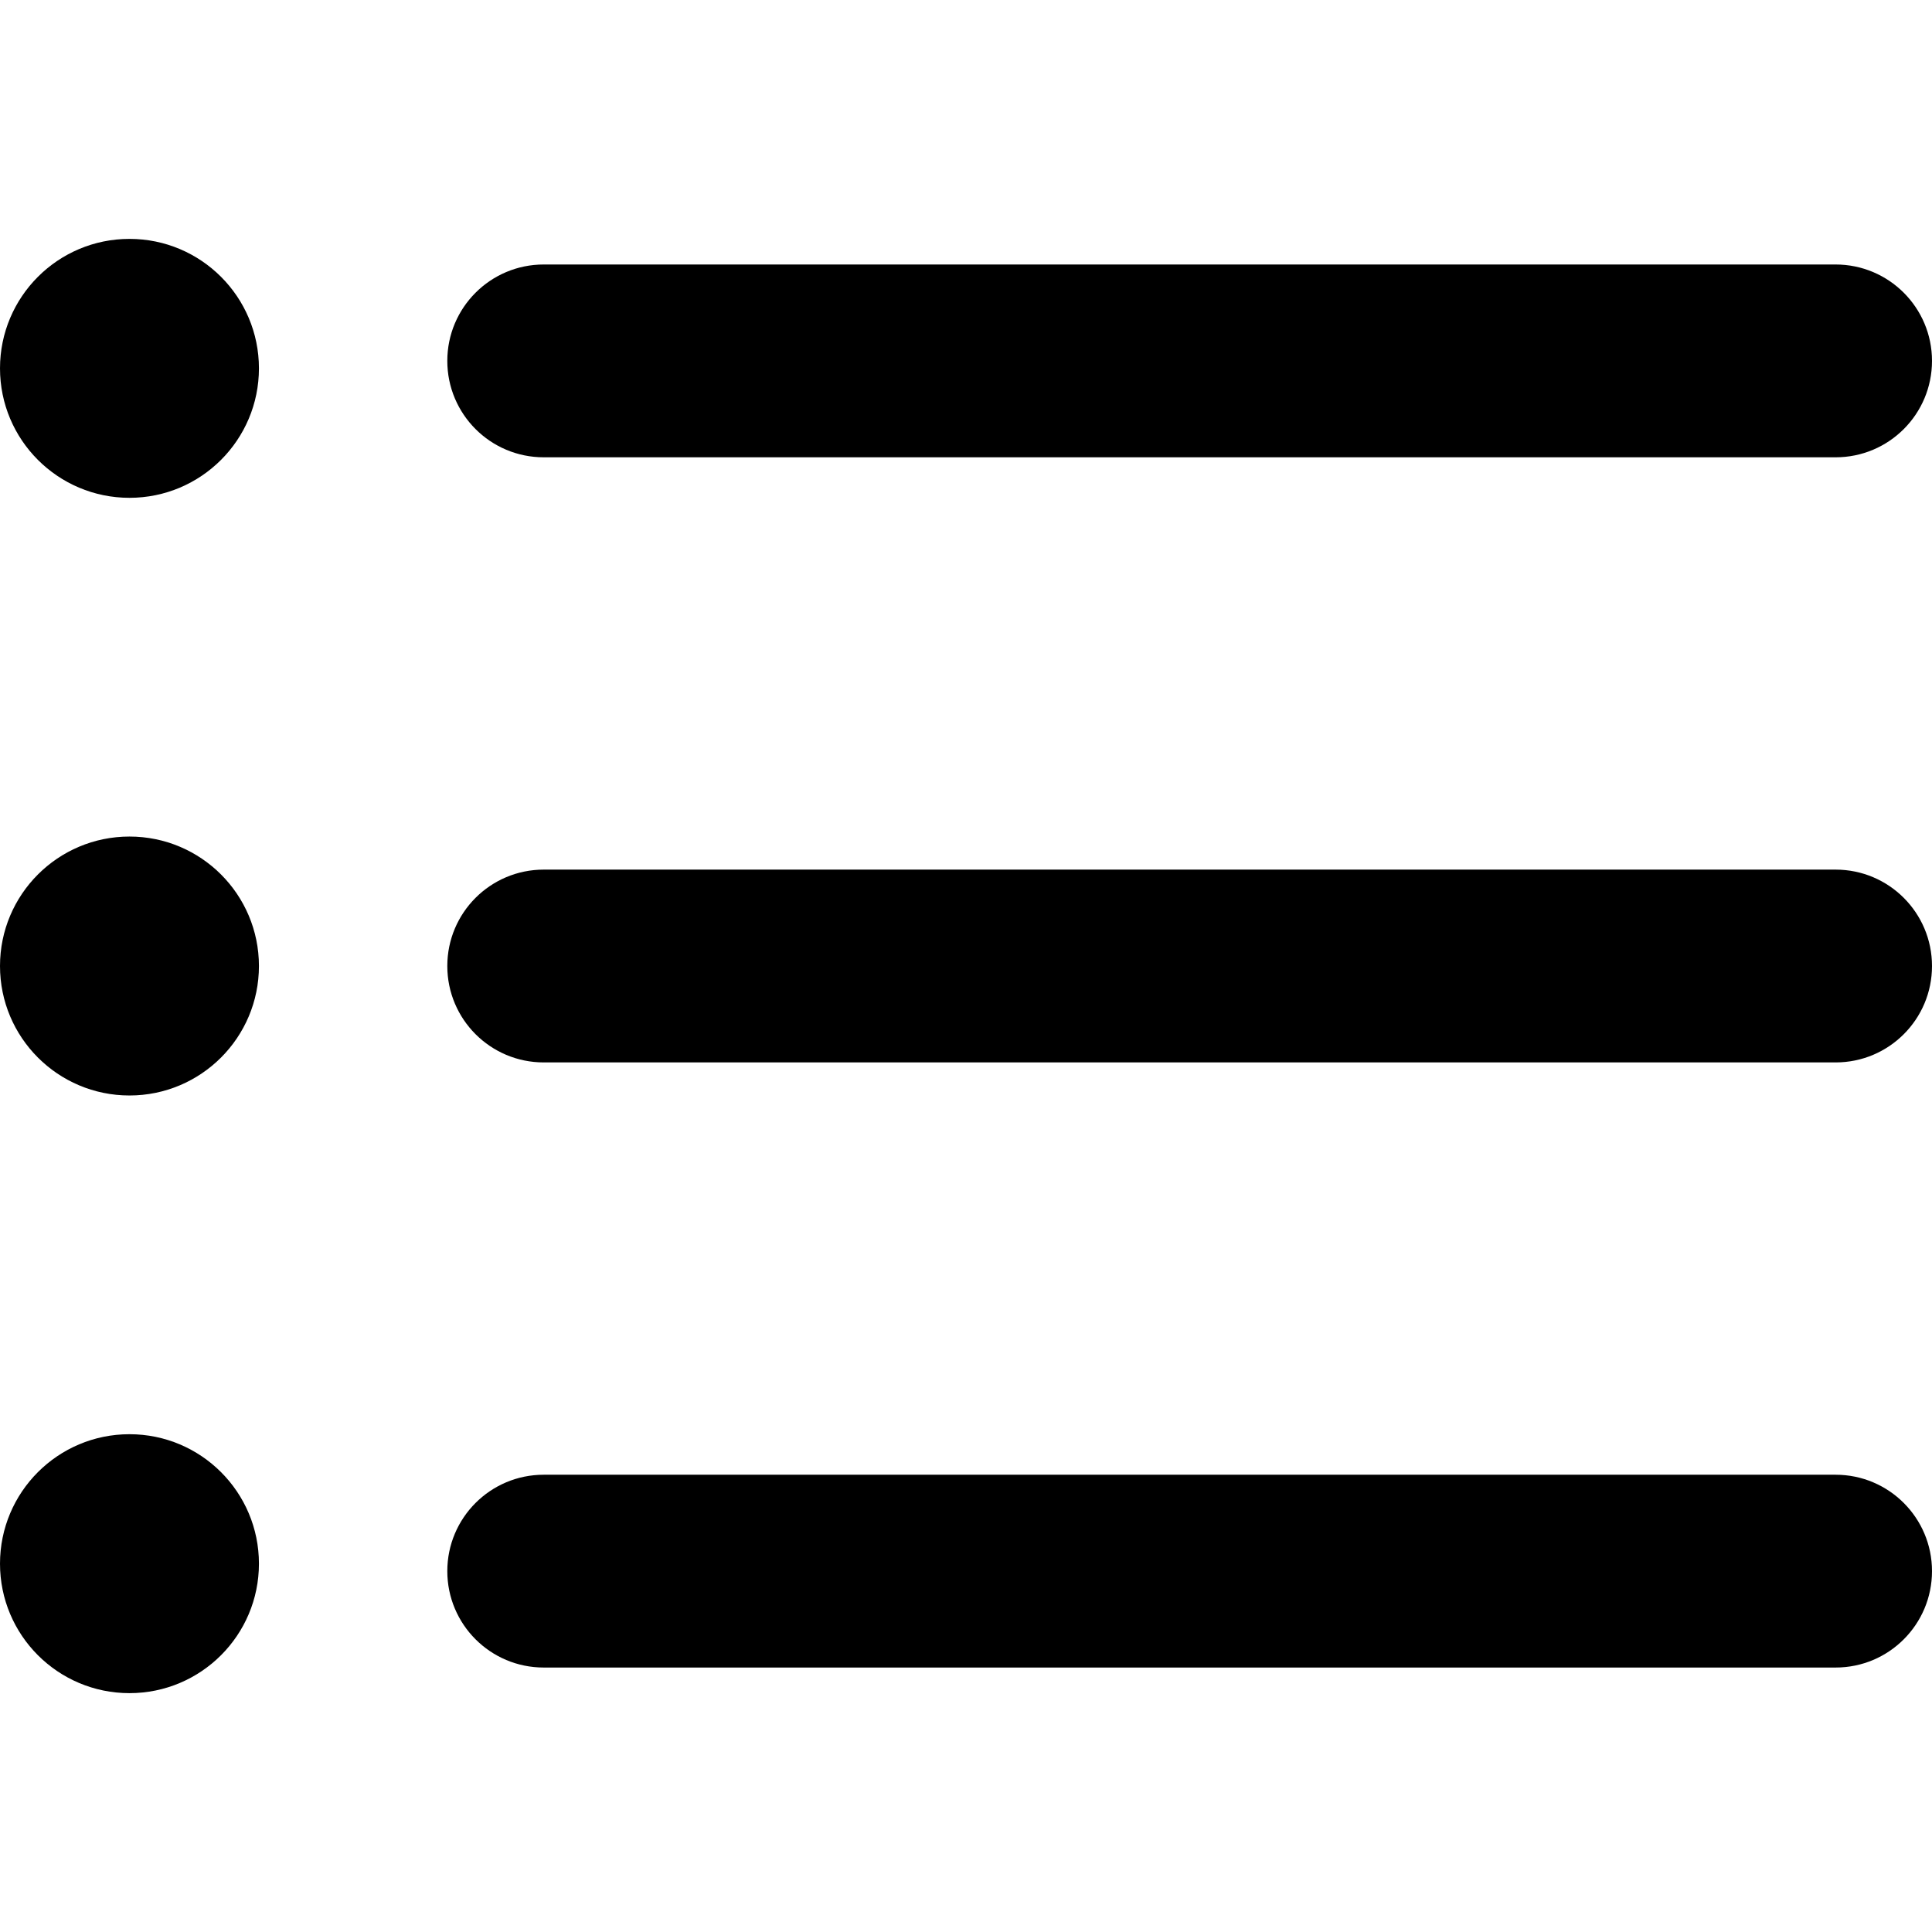
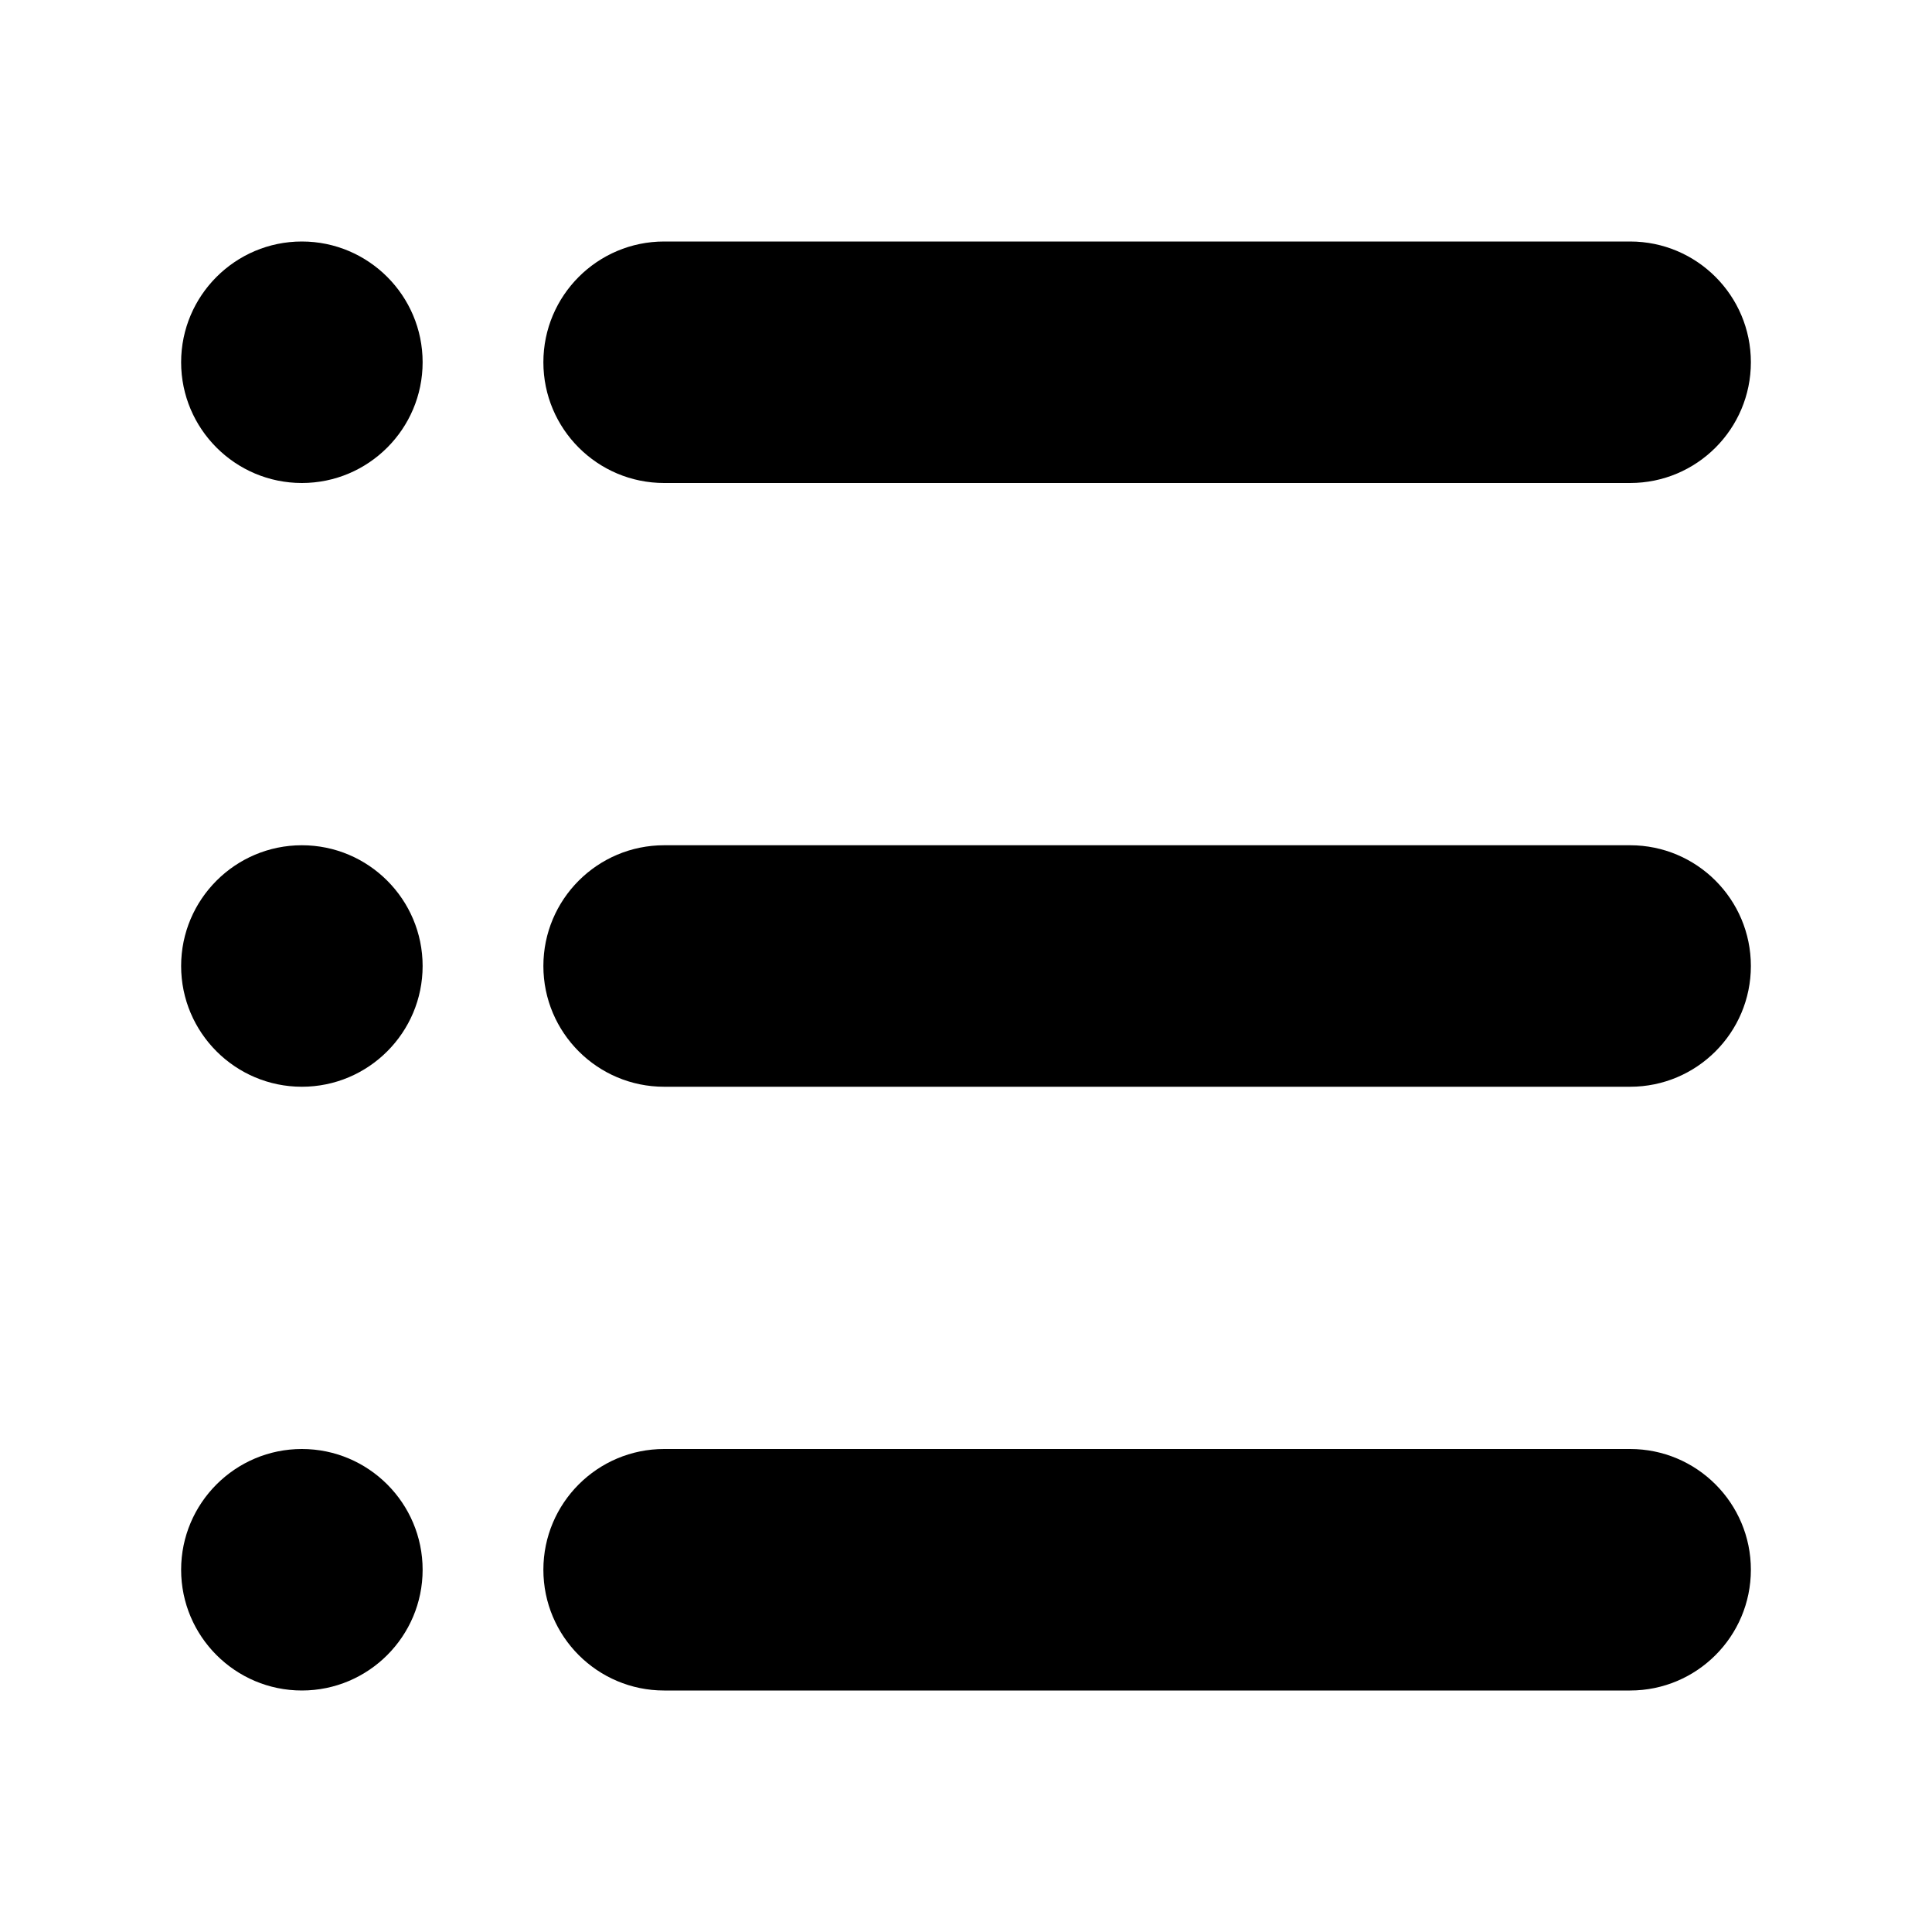
- <svg xmlns="http://www.w3.org/2000/svg" version="1.1" id="Capa_1" x="0px" y="0px" viewBox="0 0 60.123 60.123" style="enable-background:new 0 0 60.123 60.123;" xml:space="preserve">
-   <g>
-     <path d="M57.124,51.893H16.92c-1.657,0-3-1.343-3-3s1.343-3,3-3h40.203c1.657,0,3,1.343,3,3S58.781,51.893,57.124,51.893z" />
-     <path d="M57.124,33.062H16.92c-1.657,0-3-1.343-3-3s1.343-3,3-3h40.203c1.657,0,3,1.343,3,3   C60.124,31.719,58.781,33.062,57.124,33.062z" />
-     <path d="M57.124,14.231H16.92c-1.657,0-3-1.343-3-3s1.343-3,3-3h40.203c1.657,0,3,1.343,3,3S58.781,14.231,57.124,14.231z" />
-     <circle cx="4.029" cy="11.463" r="4.029" />
-     <circle cx="4.029" cy="30.062" r="4.029" />
-     <circle cx="4.029" cy="48.661" r="4.029" />
-   </g>
-   <g>
- </g>
-   <g>
- </g>
-   <g>
- </g>
-   <g>
- </g>
-   <g>
- </g>
-   <g>
- </g>
-   <g>
- </g>
-   <g>
- </g>
-   <g>
- </g>
-   <g>
- </g>
-   <g>
- </g>
-   <g>
- </g>
-   <g>
- </g>
-   <g>
- </g>
-   <g>
- </g>
+ <svg xmlns="http://www.w3.org/2000/svg" enable-background="new 0 0 32 32" id="Glyph" version="1.1" viewBox="0 0 32 32" xml:space="preserve">
+   <path d="M29,16c0,1.104-0.896,2-2,2H11c-1.104,0-2-0.896-2-2s0.896-2,2-2h16C28.104,14,29,14.896,29,16z" id="XMLID_352_" />
+   <path d="M29,6c0,1.104-0.896,2-2,2H11C9.896,8,9,7.104,9,6s0.896-2,2-2h16C28.104,4,29,4.896,29,6z" id="XMLID_354_" />
+   <path d="M29,26c0,1.104-0.896,2-2,2H11c-1.104,0-2-0.896-2-2s0.896-2,2-2h16C28.104,24,29,24.896,29,26z" id="XMLID_356_" />
+   <path d="M3,6c0,1.103,0.897,2,2,2s2-0.897,2-2S6.103,4,5,4S3,4.897,3,6z" id="XMLID_358_" />
+   <path d="M3,16c0,1.103,0.897,2,2,2s2-0.897,2-2s-0.897-2-2-2S3,14.897,3,16z" id="XMLID_360_" />
+   <path d="M3,26c0,1.103,0.897,2,2,2s2-0.897,2-2s-0.897-2-2-2S3,24.897,3,26z" id="XMLID_362_" />
</svg>
